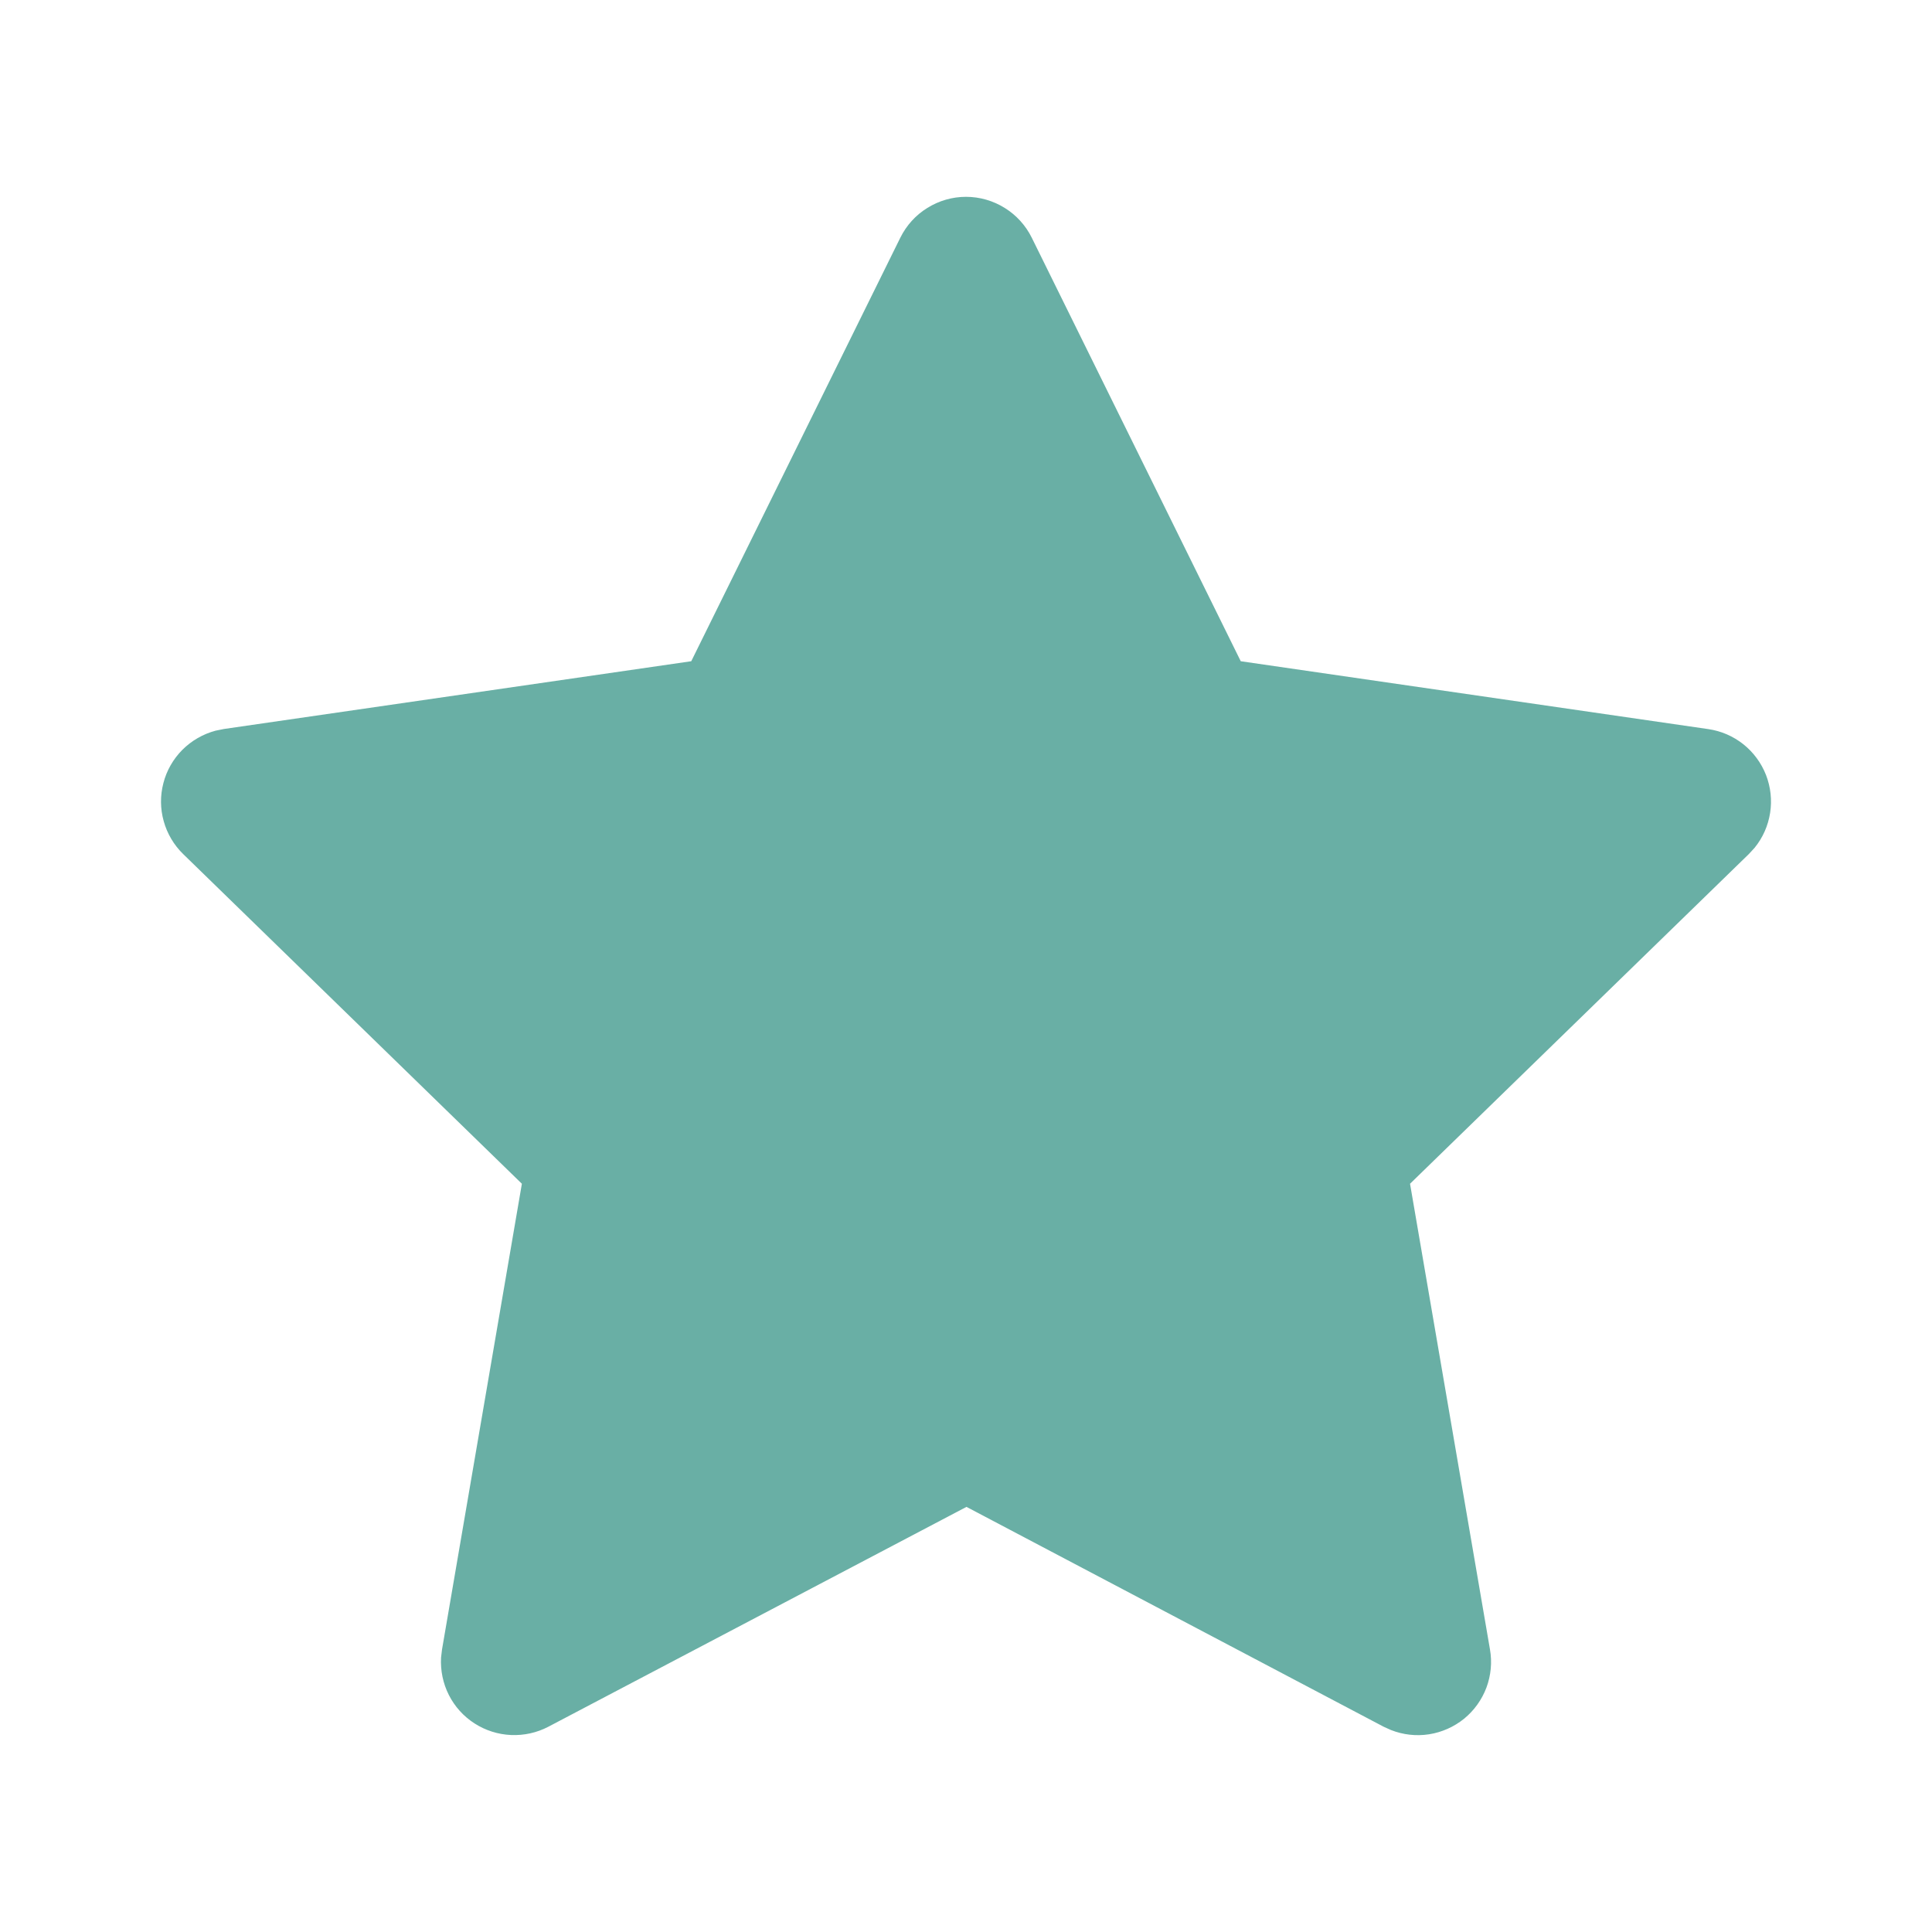
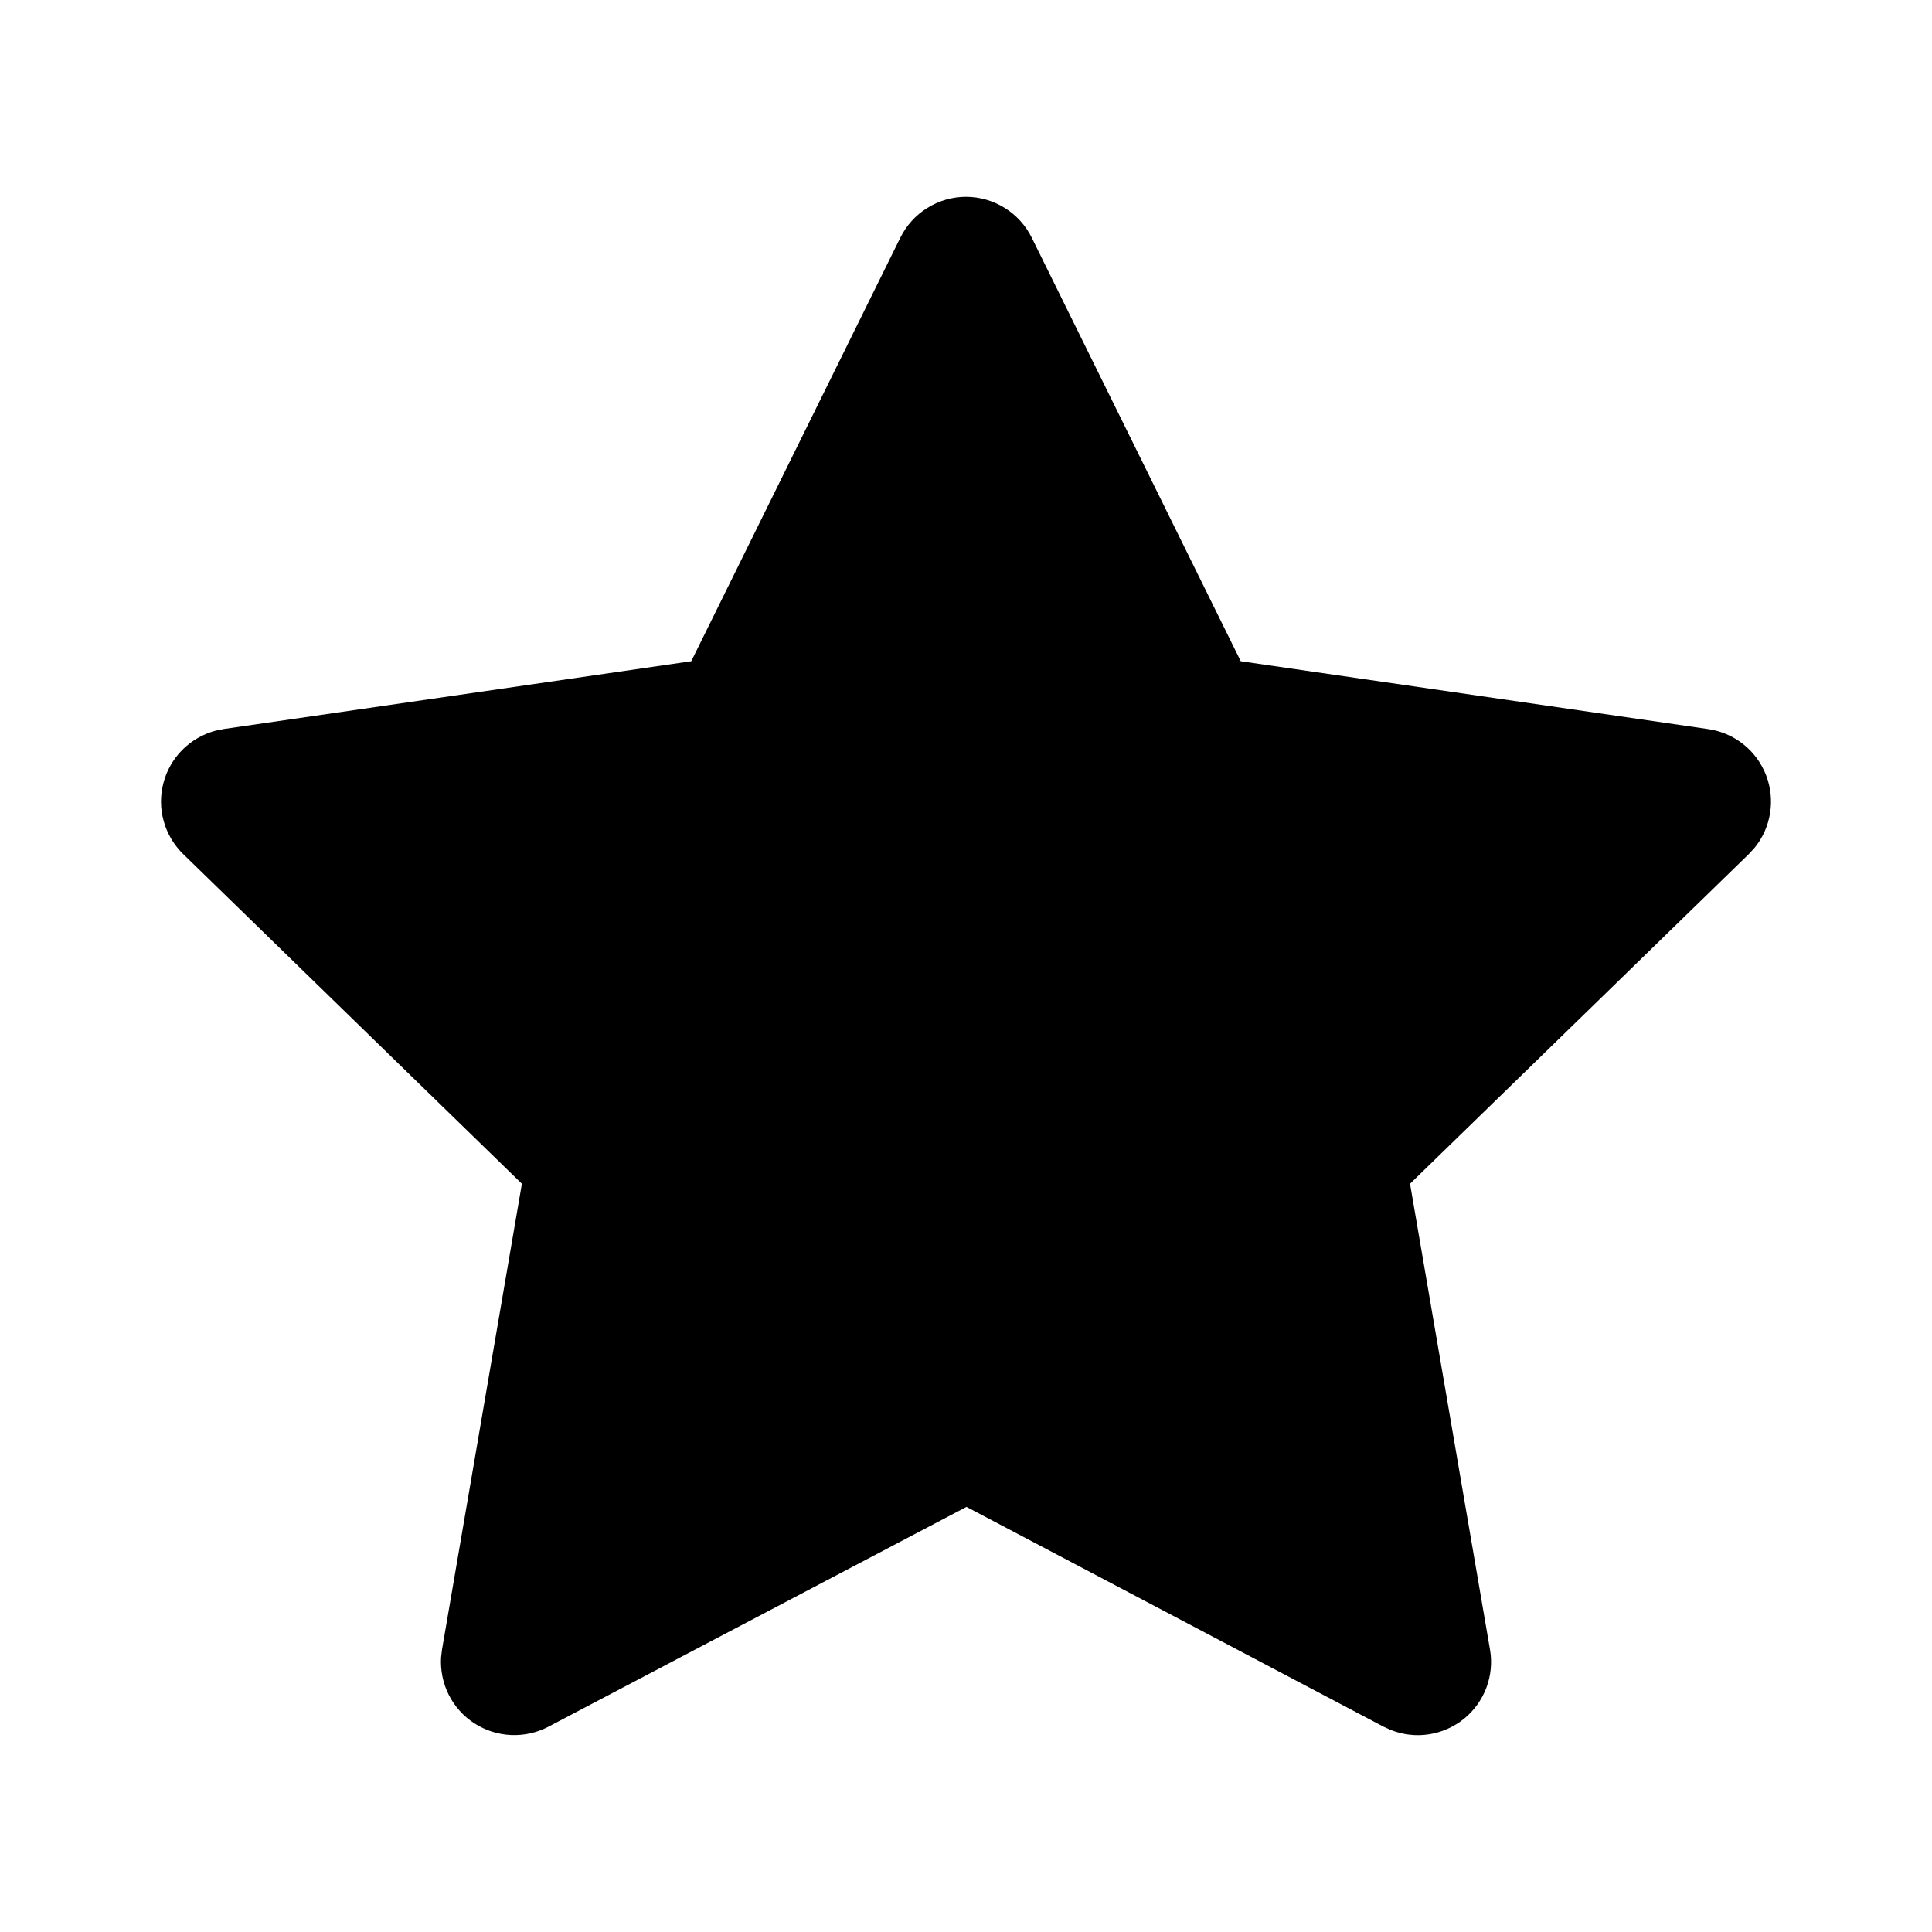
<svg xmlns="http://www.w3.org/2000/svg" width="current" height="current" viewBox="0 0 24 24" fill="current">
-   <path d="M8.587 8.214L2.78 9.056L2.677 9.077C2.521 9.119 2.379 9.201 2.265 9.315C2.152 9.429 2.07 9.571 2.03 9.727C1.989 9.883 1.99 10.047 2.034 10.202C2.077 10.357 2.161 10.498 2.276 10.61L6.483 14.705L5.491 20.49L5.479 20.59C5.47 20.751 5.503 20.912 5.576 21.056C5.649 21.2 5.759 21.322 5.895 21.409C6.03 21.496 6.187 21.546 6.348 21.553C6.509 21.56 6.669 21.525 6.812 21.45L12.006 18.719L17.188 21.45L17.279 21.491C17.429 21.55 17.592 21.569 17.752 21.544C17.912 21.519 18.062 21.452 18.187 21.351C18.312 21.249 18.408 21.115 18.465 20.964C18.521 20.813 18.537 20.649 18.509 20.49L17.516 14.705L21.725 10.609L21.796 10.532C21.898 10.407 21.964 10.258 21.989 10.098C22.014 9.94 21.996 9.777 21.938 9.627C21.879 9.477 21.782 9.345 21.656 9.245C21.53 9.145 21.38 9.08 21.22 9.057L15.413 8.214L12.817 2.953C12.742 2.801 12.625 2.672 12.481 2.583C12.337 2.493 12.17 2.445 12 2.445C11.83 2.445 11.664 2.493 11.52 2.583C11.375 2.672 11.259 2.801 11.184 2.953L8.587 8.214Z" fill="#69AFA5" />
+   <path d="M8.587 8.214L2.78 9.056L2.677 9.077C2.521 9.119 2.379 9.201 2.265 9.315C2.152 9.429 2.07 9.571 2.03 9.727C1.989 9.883 1.99 10.047 2.034 10.202C2.077 10.357 2.161 10.498 2.276 10.61L6.483 14.705L5.491 20.49L5.479 20.59C5.47 20.751 5.503 20.912 5.576 21.056C5.649 21.2 5.759 21.322 5.895 21.409C6.03 21.496 6.187 21.546 6.348 21.553C6.509 21.56 6.669 21.525 6.812 21.45L12.006 18.719L17.188 21.45L17.279 21.491C17.429 21.55 17.592 21.569 17.752 21.544C17.912 21.519 18.062 21.452 18.187 21.351C18.312 21.249 18.408 21.115 18.465 20.964C18.521 20.813 18.537 20.649 18.509 20.49L17.516 14.705L21.725 10.609L21.796 10.532C21.898 10.407 21.964 10.258 21.989 10.098C22.014 9.94 21.996 9.777 21.938 9.627C21.879 9.477 21.782 9.345 21.656 9.245C21.53 9.145 21.38 9.08 21.22 9.057L15.413 8.214L12.817 2.953C12.742 2.801 12.625 2.672 12.481 2.583C12.337 2.493 12.17 2.445 12 2.445C11.83 2.445 11.664 2.493 11.52 2.583C11.375 2.672 11.259 2.801 11.184 2.953L8.587 8.214Z" fill="current" />
</svg>
